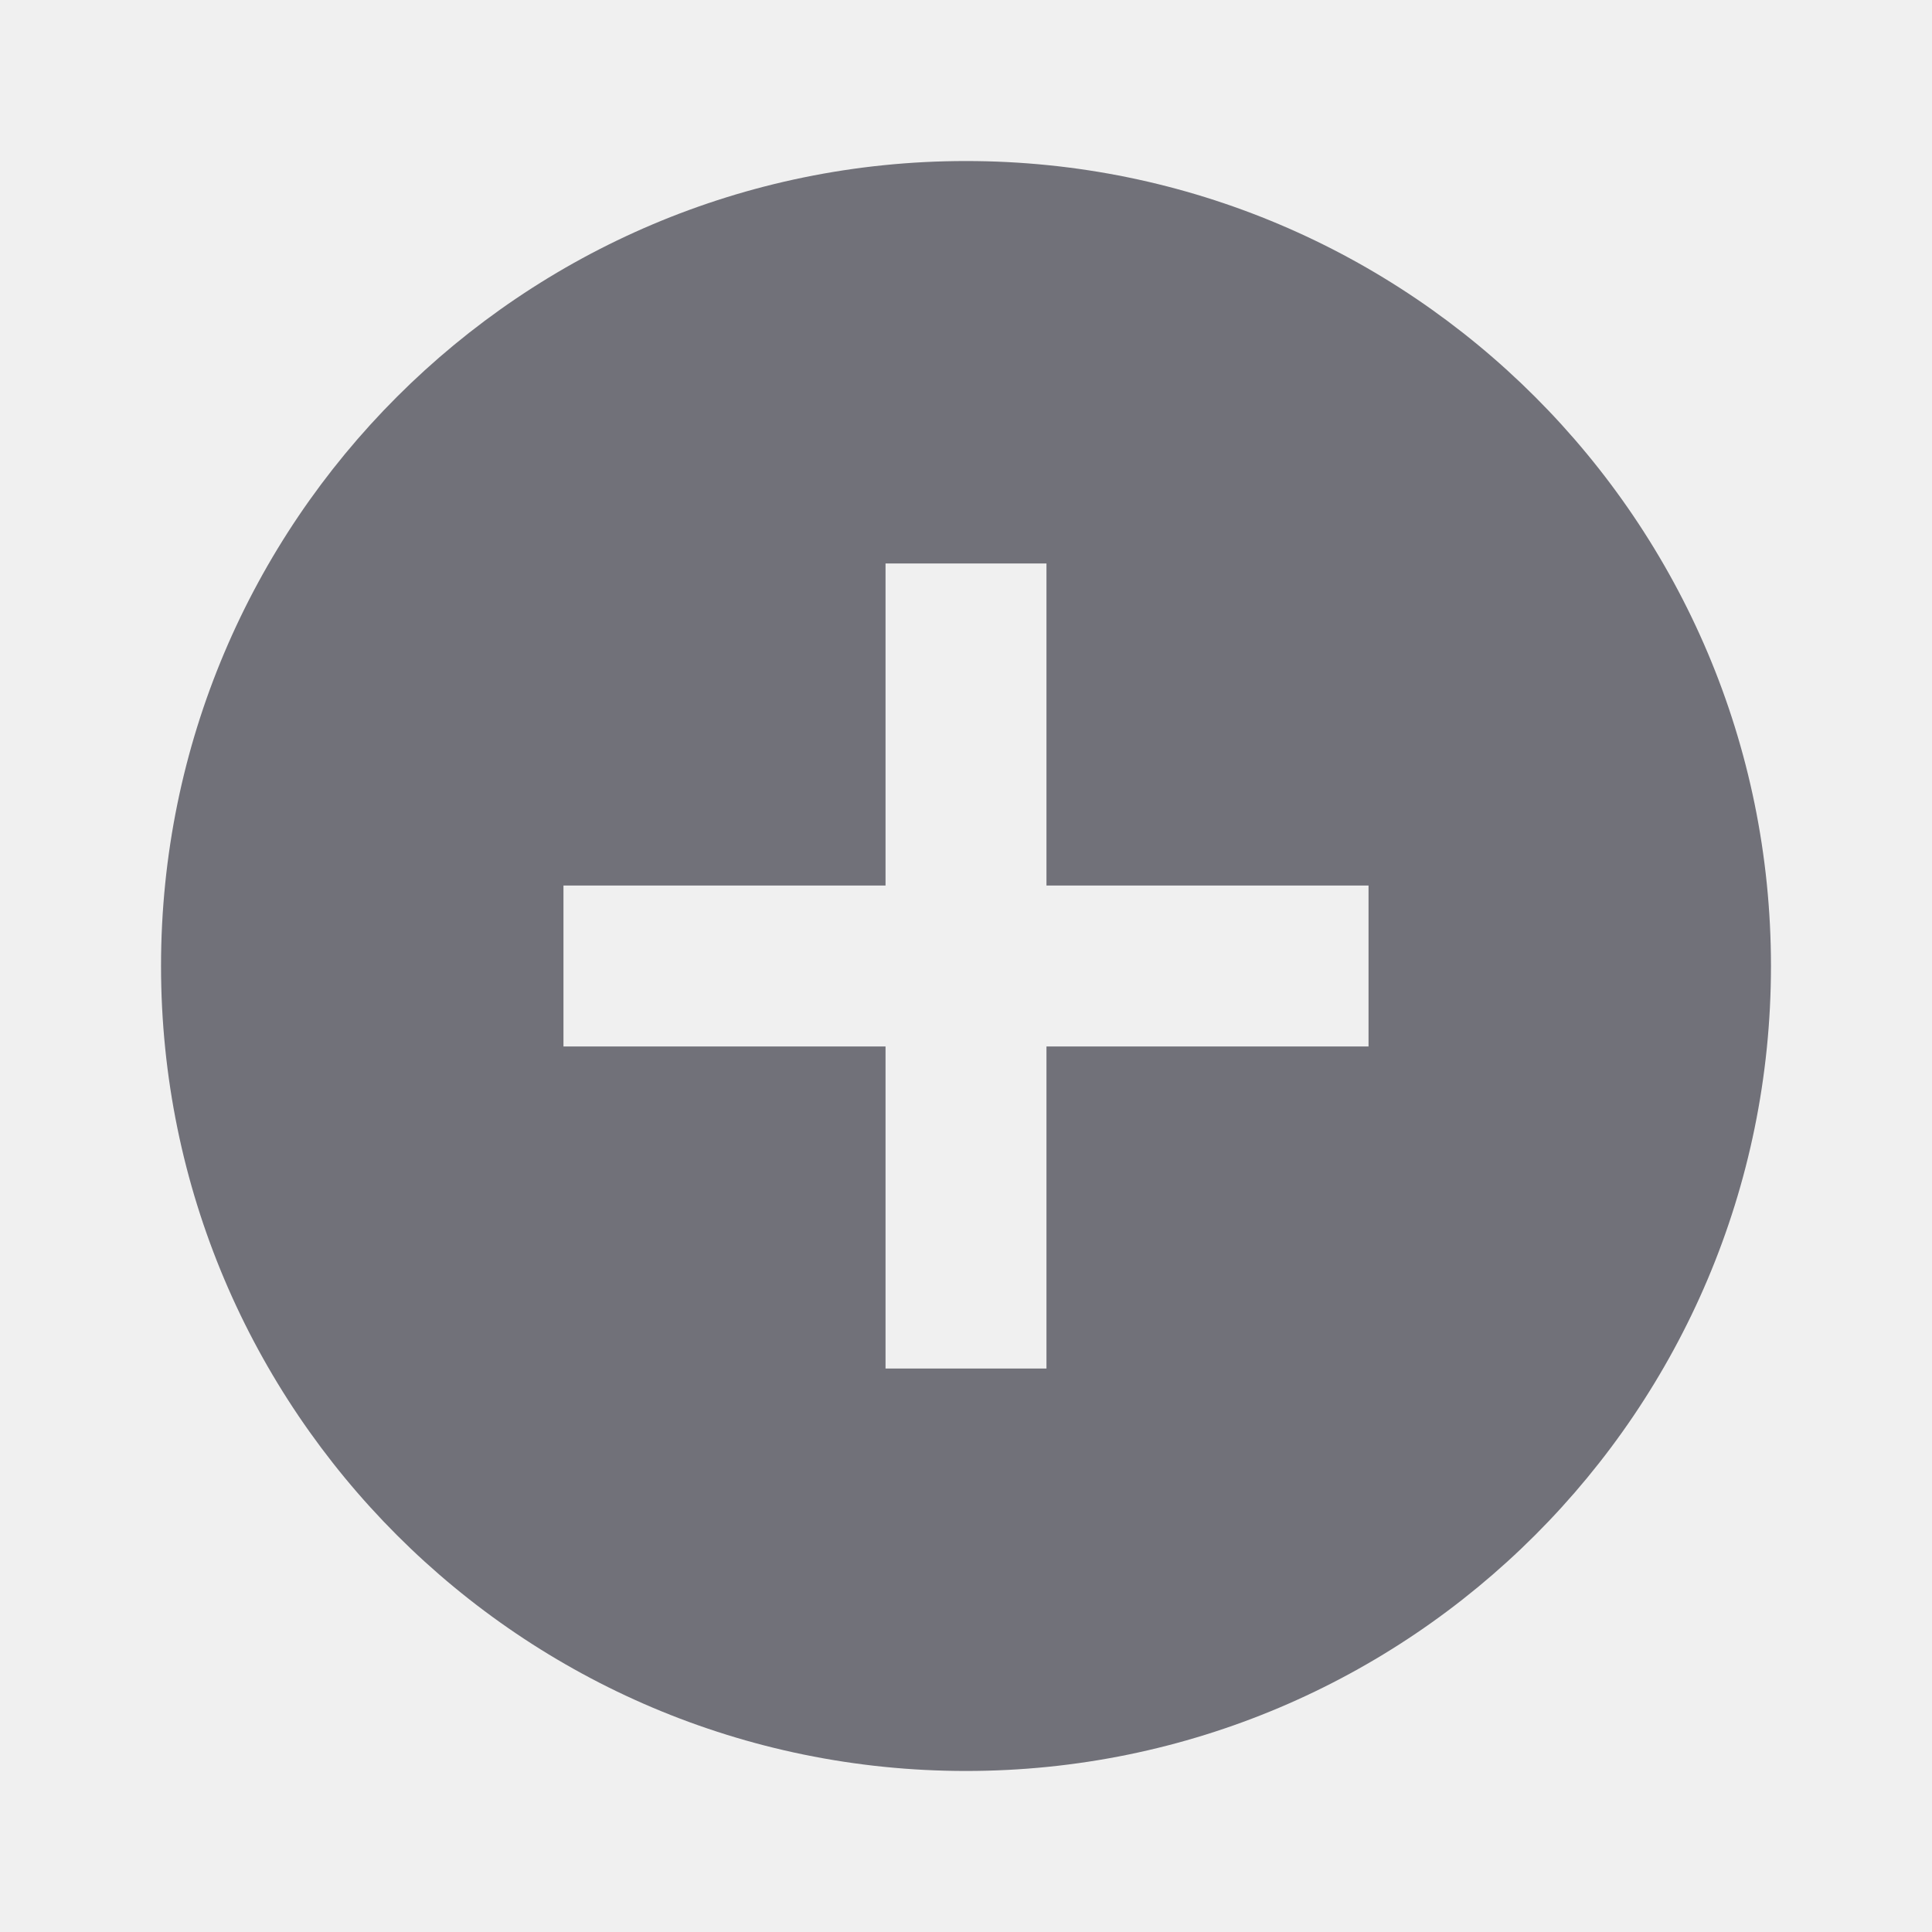
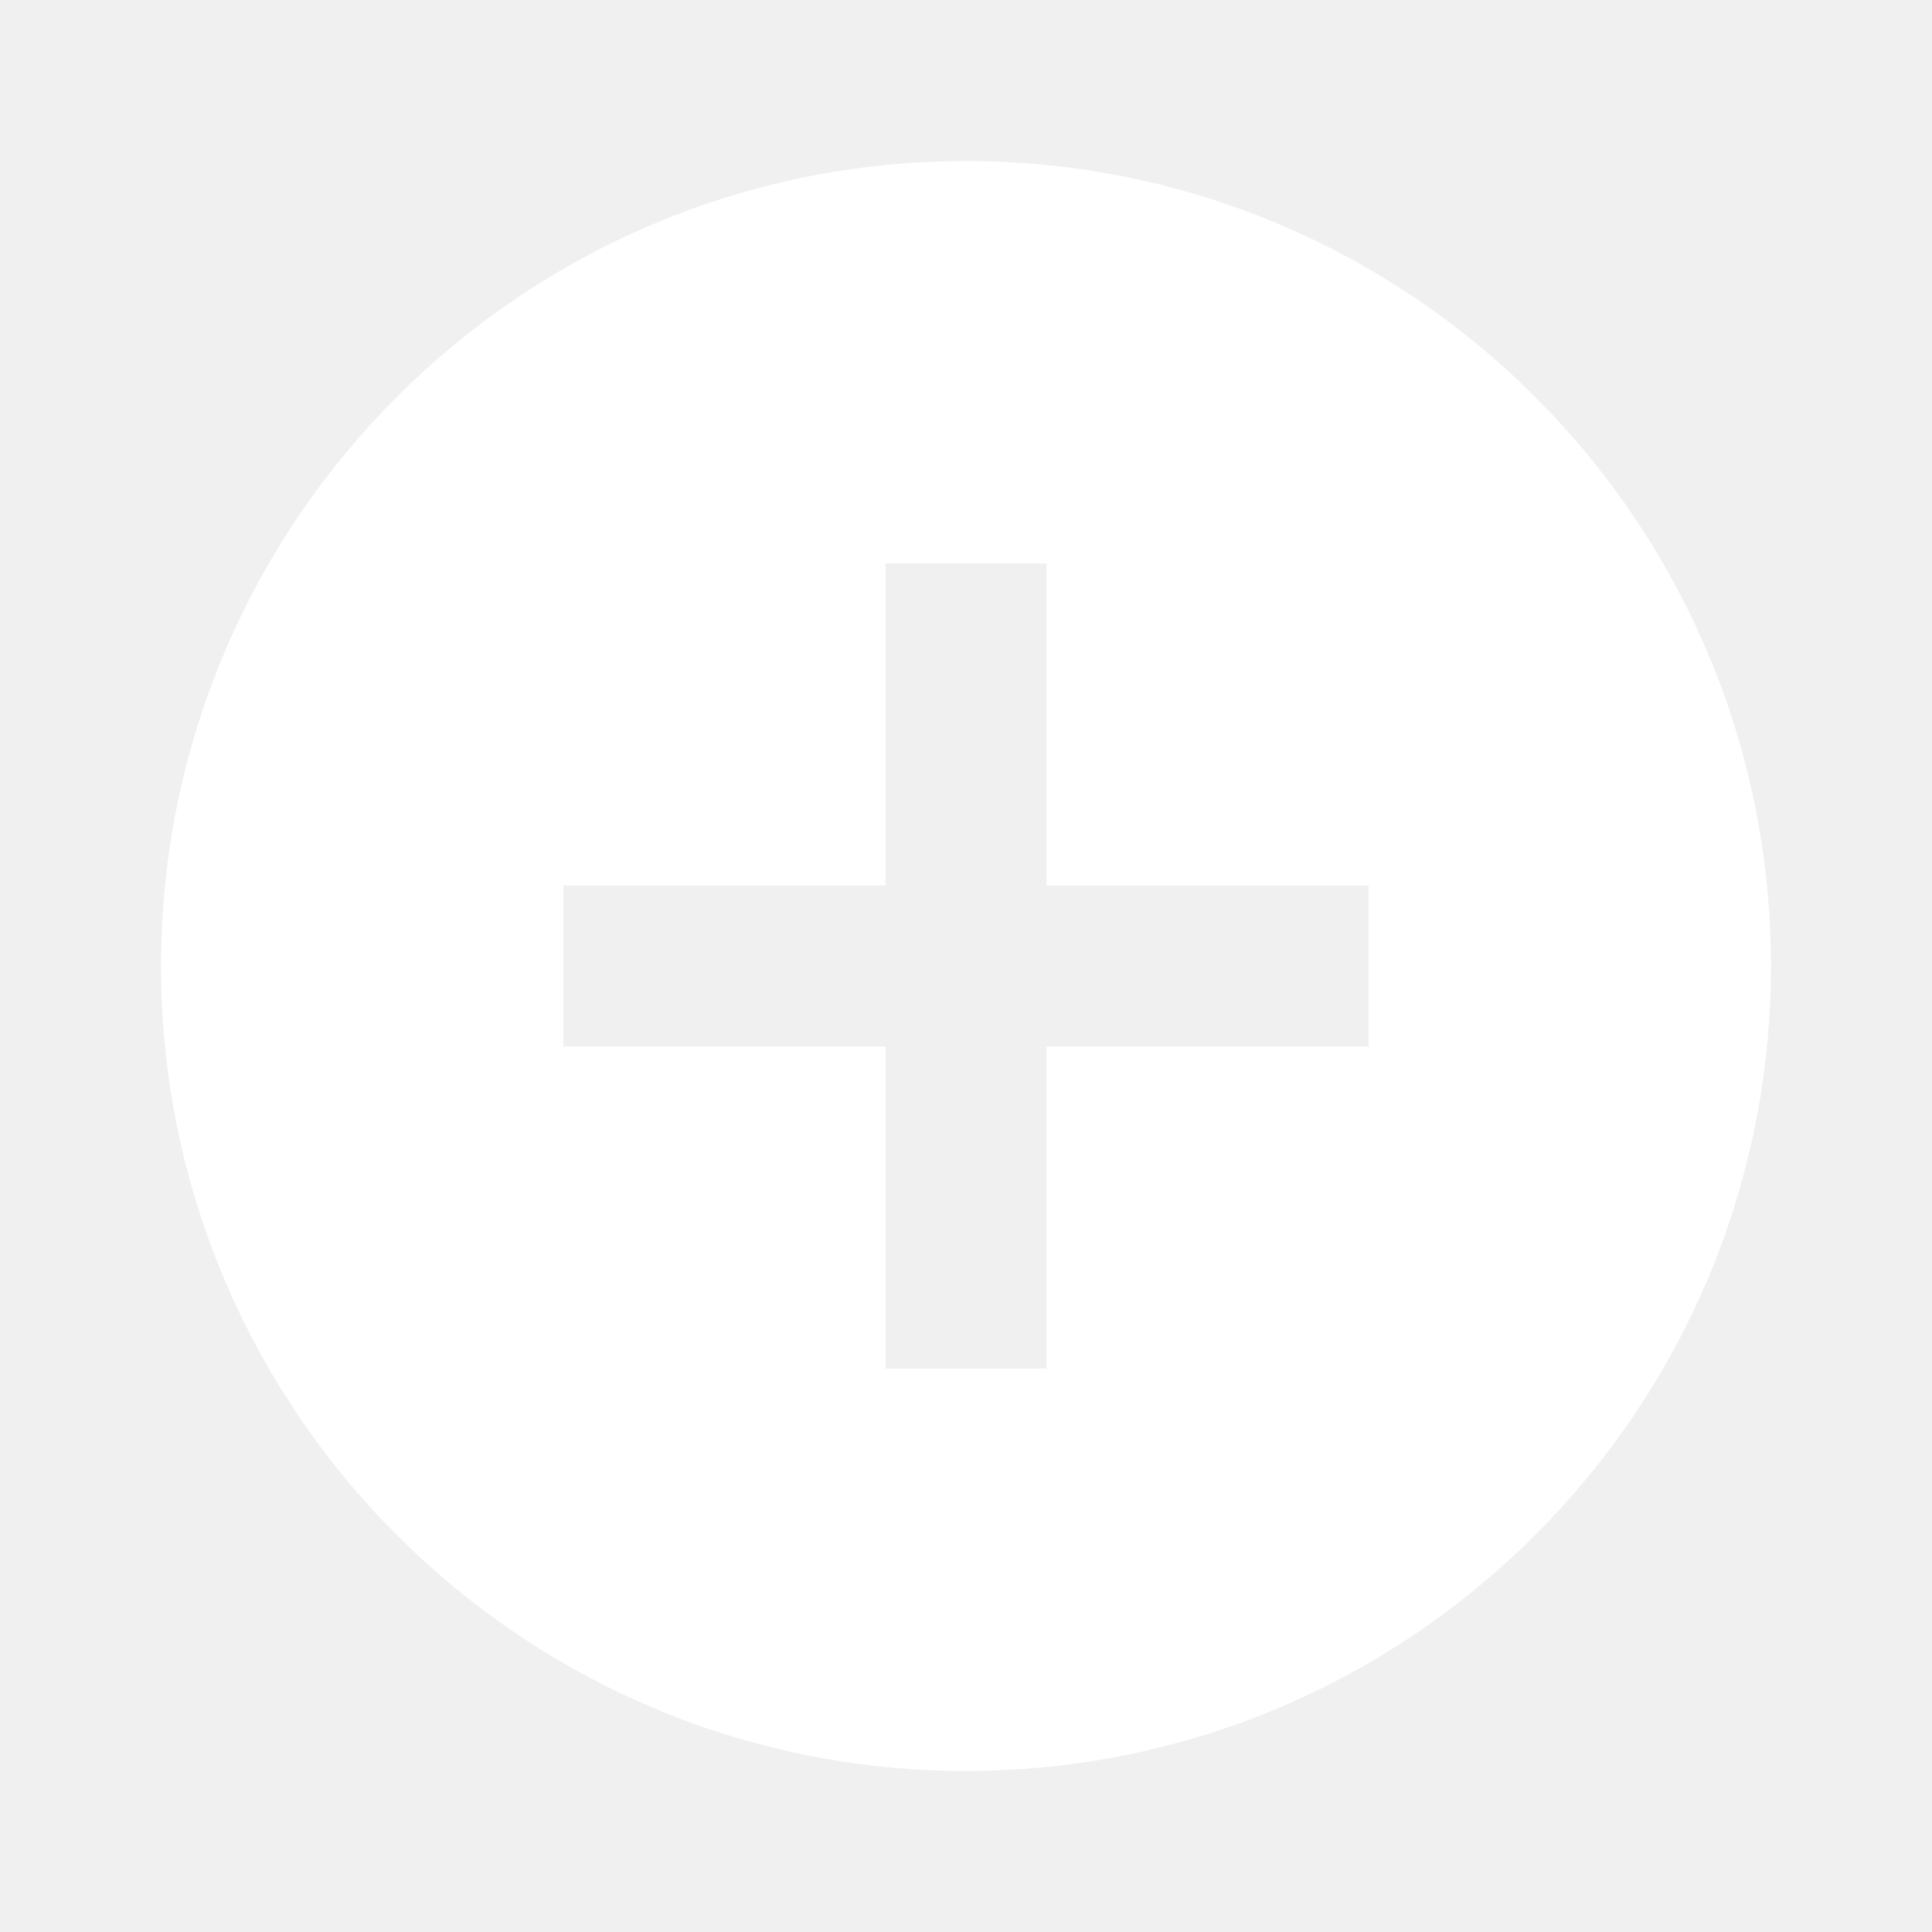
<svg xmlns="http://www.w3.org/2000/svg" width="20" height="20" viewBox="0 0 20 20" fill="none">
-   <path d="M10 1.667C5.4 1.667 1.667 5.4 1.667 10C1.667 14.6 5.4 18.333 10 18.333C14.6 18.333 18.333 14.6 18.333 10C18.333 5.4 14.6 1.667 10 1.667ZM14.167 10.833H10.833V14.167H9.167V10.833H5.833V9.167H9.167V5.833H10.833V9.167H14.167V10.833Z" fill="#717179" />
+   <path d="M10 1.667C5.4 1.667 1.667 5.4 1.667 10C1.667 14.6 5.4 18.333 10 18.333C14.6 18.333 18.333 14.6 18.333 10C18.333 5.4 14.6 1.667 10 1.667ZM14.167 10.833H10.833V14.167H9.167V10.833H5.833V9.167H9.167V5.833H10.833V9.167H14.167V10.833Z" fill="white" />
</svg>
